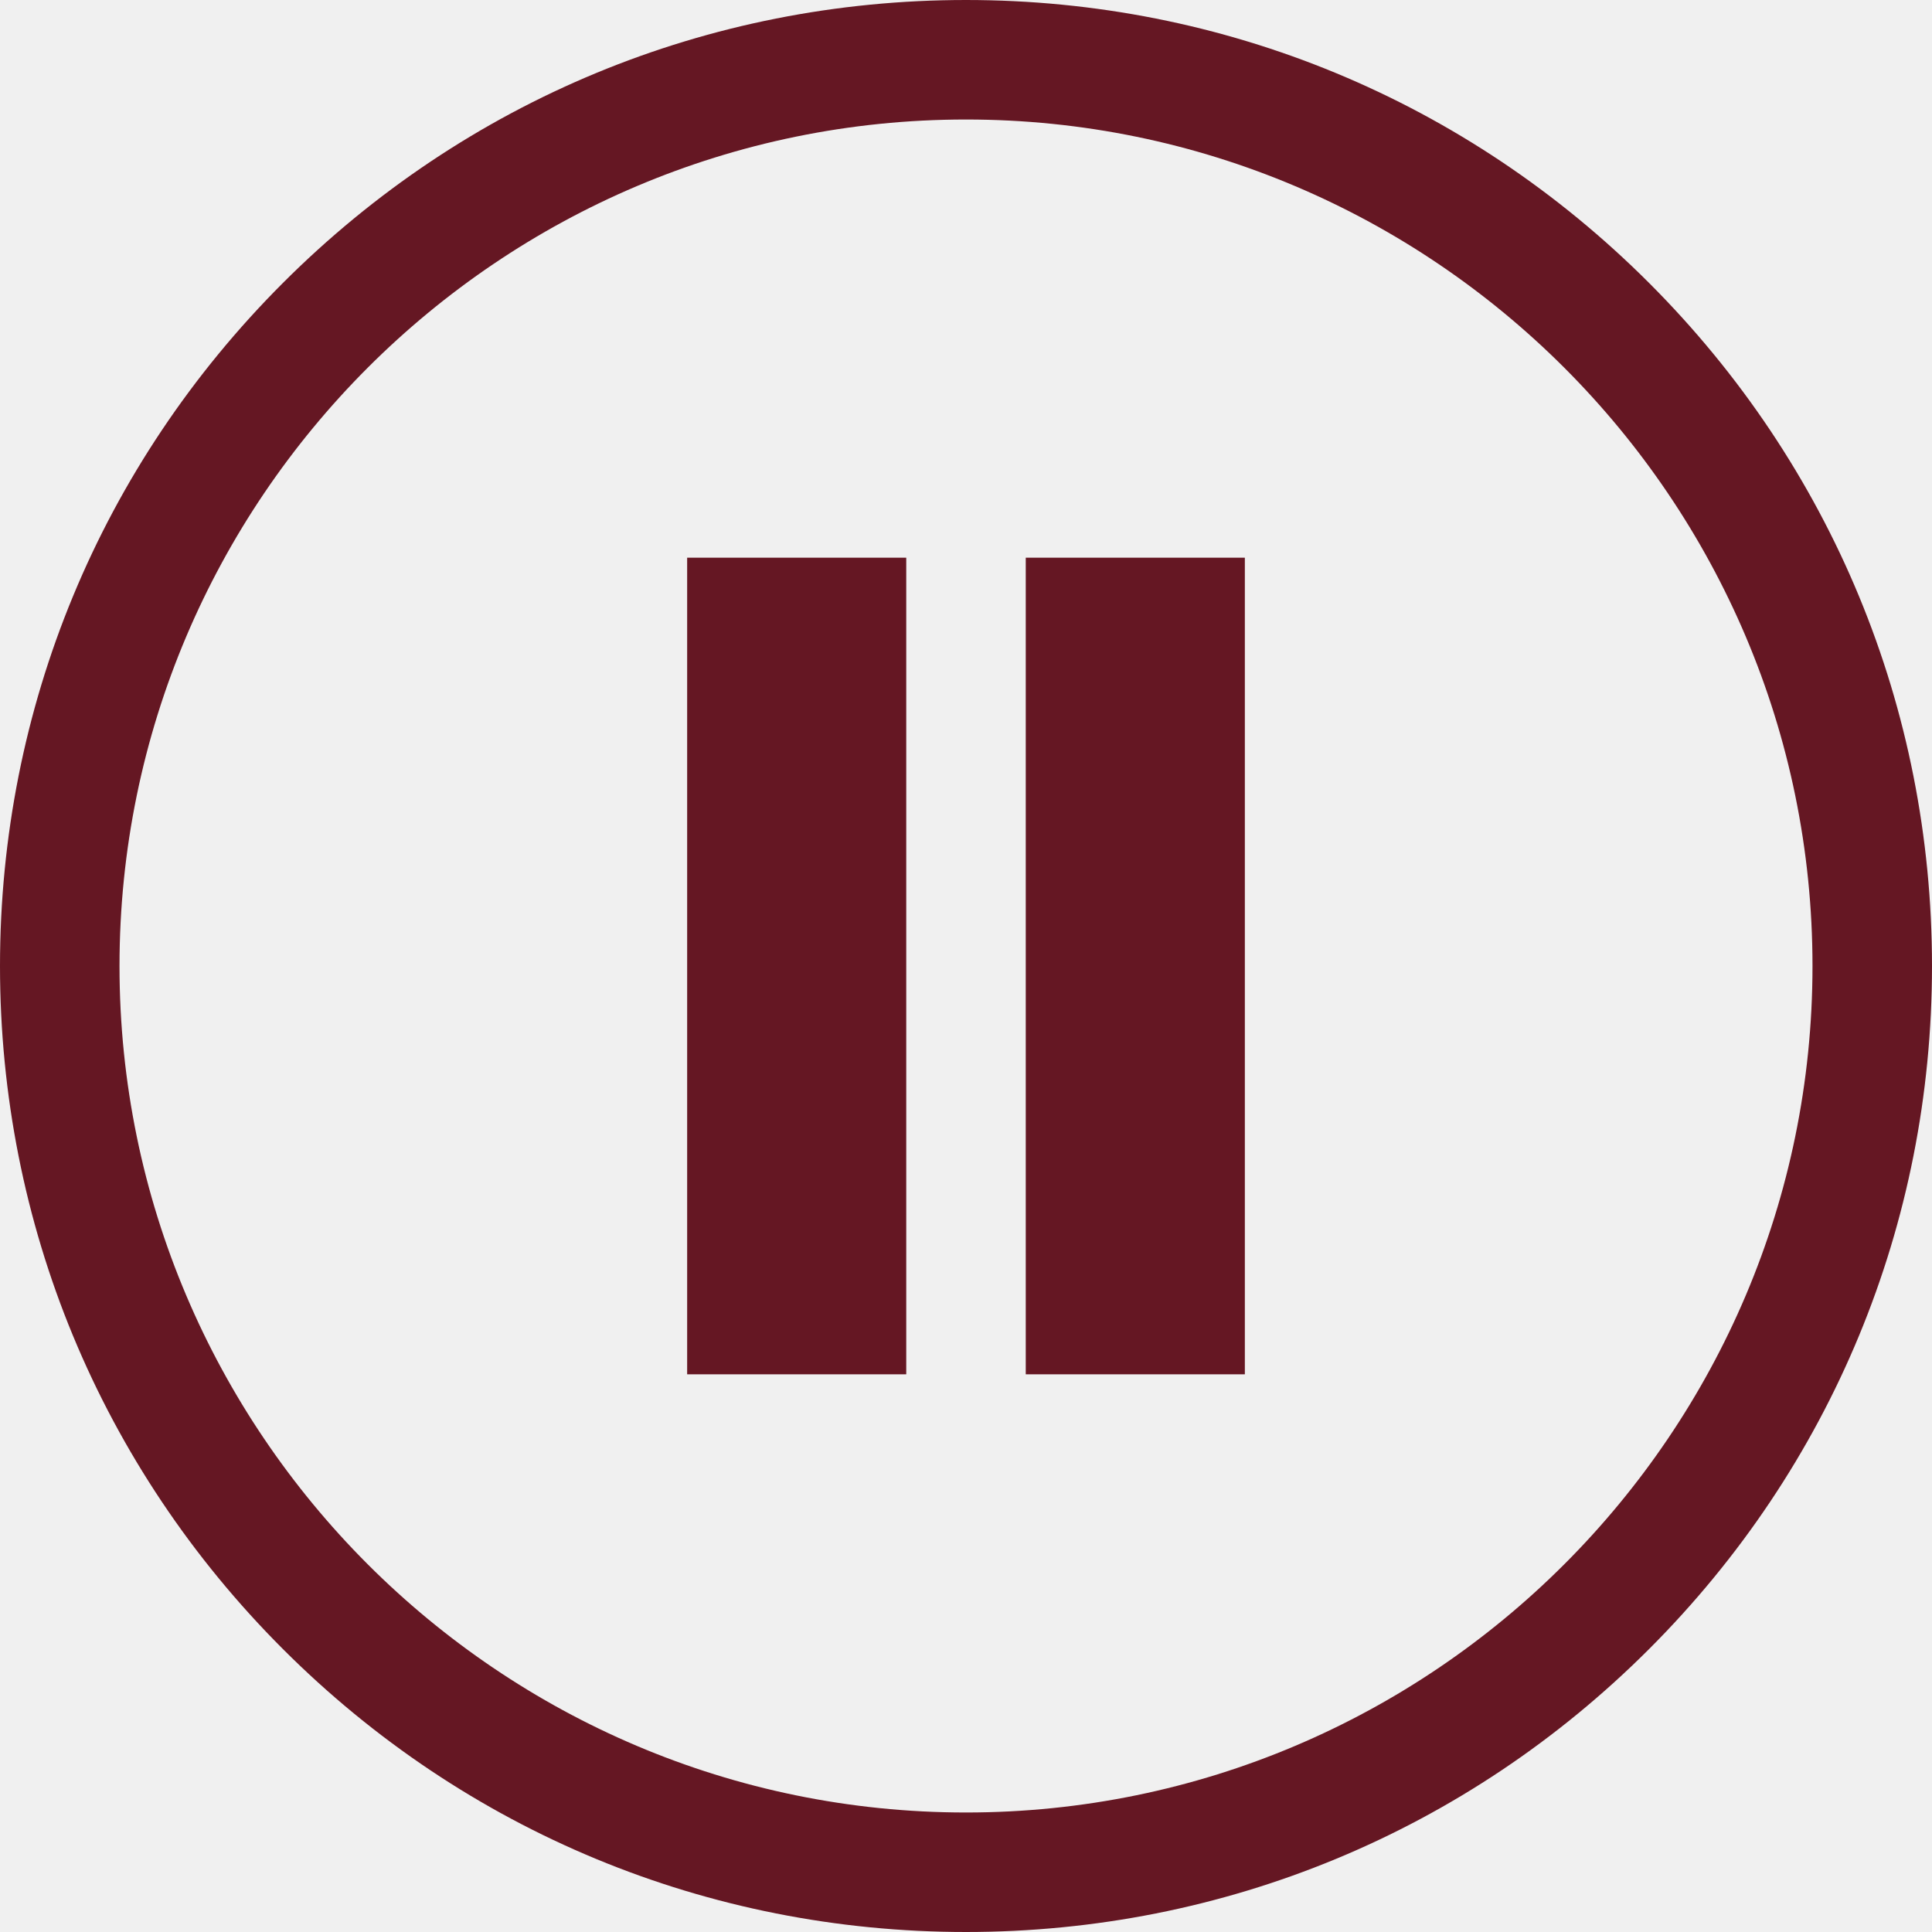
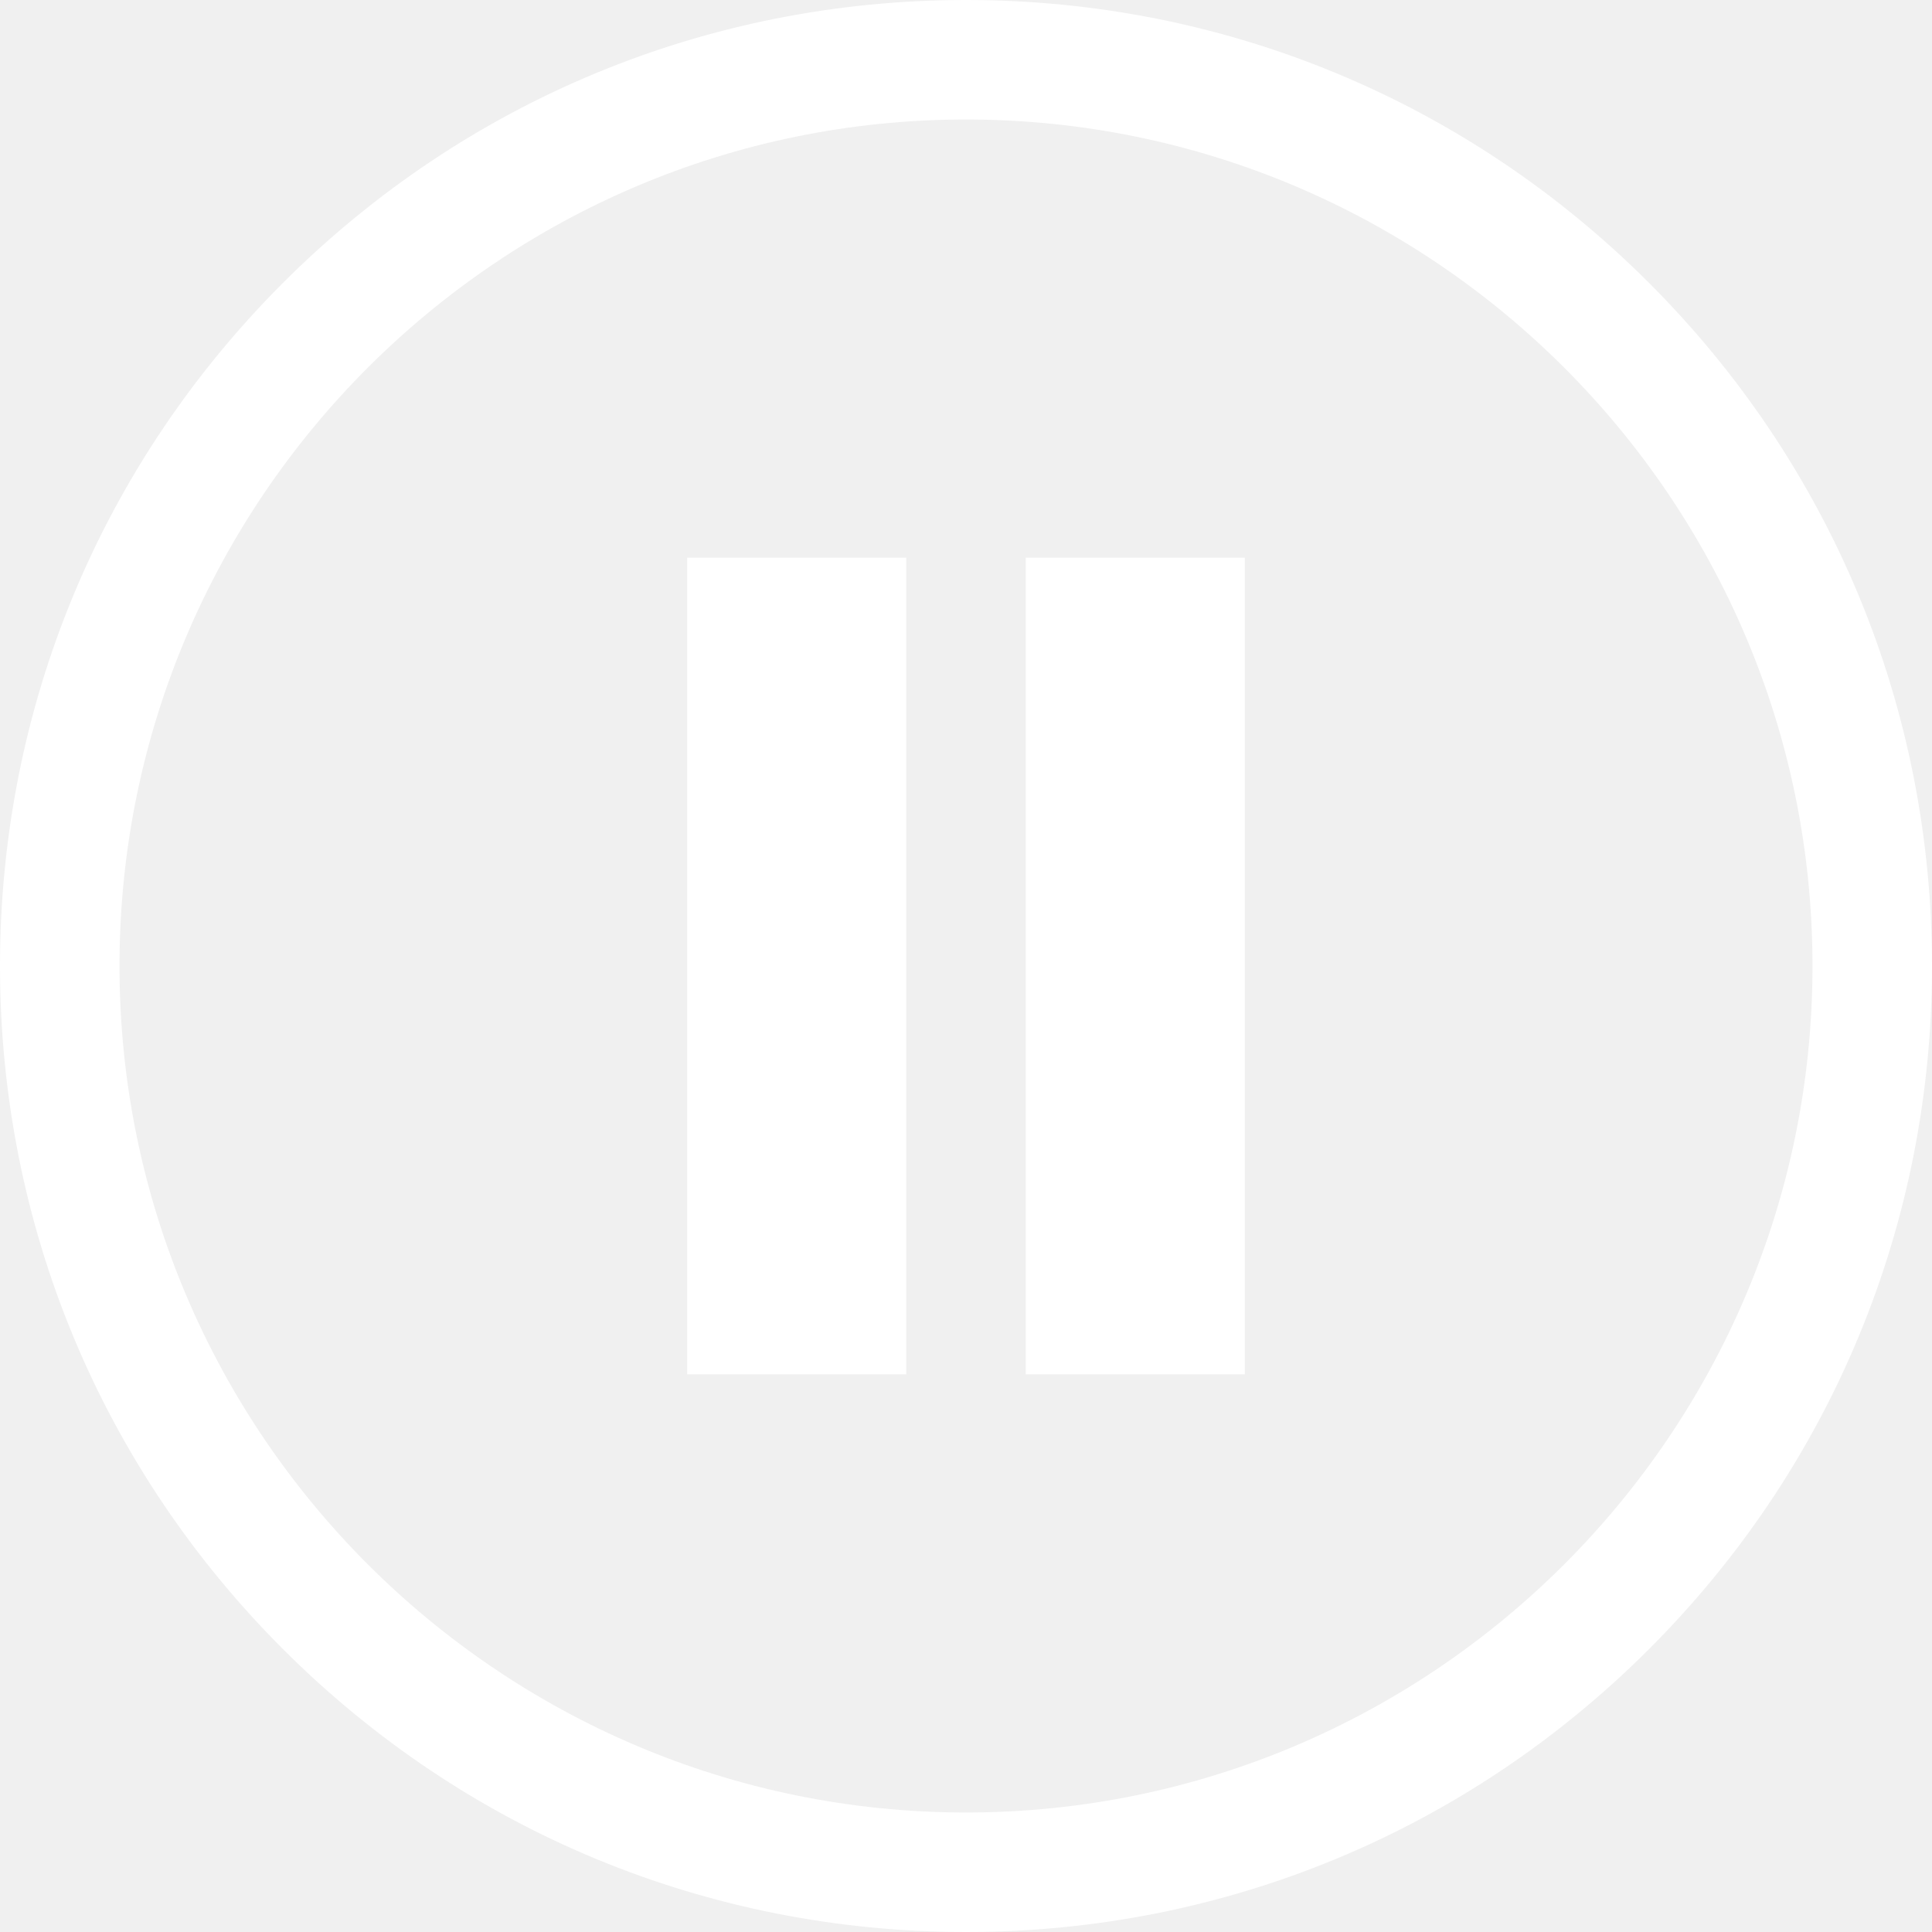
- <svg xmlns="http://www.w3.org/2000/svg" version="1.1" id="Layer_1" x="0px" y="0px" viewBox="0 0 485 485" style="enable-background:new 0 0 485 485;" fill="#651723" xml:space="preserve">
+ <svg xmlns="http://www.w3.org/2000/svg" version="1.1" id="Layer_1" x="0px" y="0px" viewBox="0 0 485 485" style="enable-background:new 0 0 485 485;" fill="#ffffff" xml:space="preserve">
  <g>
    <path d="M413.974,71.026C368.171,25.225,307.274,0,242.5,0S116.829,25.225,71.026,71.026C25.225,116.829,0,177.726,0,242.5   s25.225,125.671,71.026,171.474C116.829,459.775,177.726,485,242.5,485s125.671-25.225,171.474-71.026   C459.775,368.171,485,307.274,485,242.5S459.775,116.829,413.974,71.026z M242.5,455C125.327,455,30,359.673,30,242.5   S125.327,30,242.5,30S455,125.327,455,242.5S359.673,455,242.5,455z" />
    <rect x="172.5" y="140" width="55" height="205" />
    <rect x="257.5" y="140" width="55" height="205" />
  </g>
  <g>
</g>
  <g>
</g>
  <g>
</g>
  <g>
</g>
  <g>
</g>
  <g>
</g>
  <g>
</g>
  <g>
</g>
  <g>
</g>
  <g>
</g>
  <g>
</g>
  <g>
</g>
  <g>
</g>
  <g>
</g>
  <g>
</g>
</svg>
